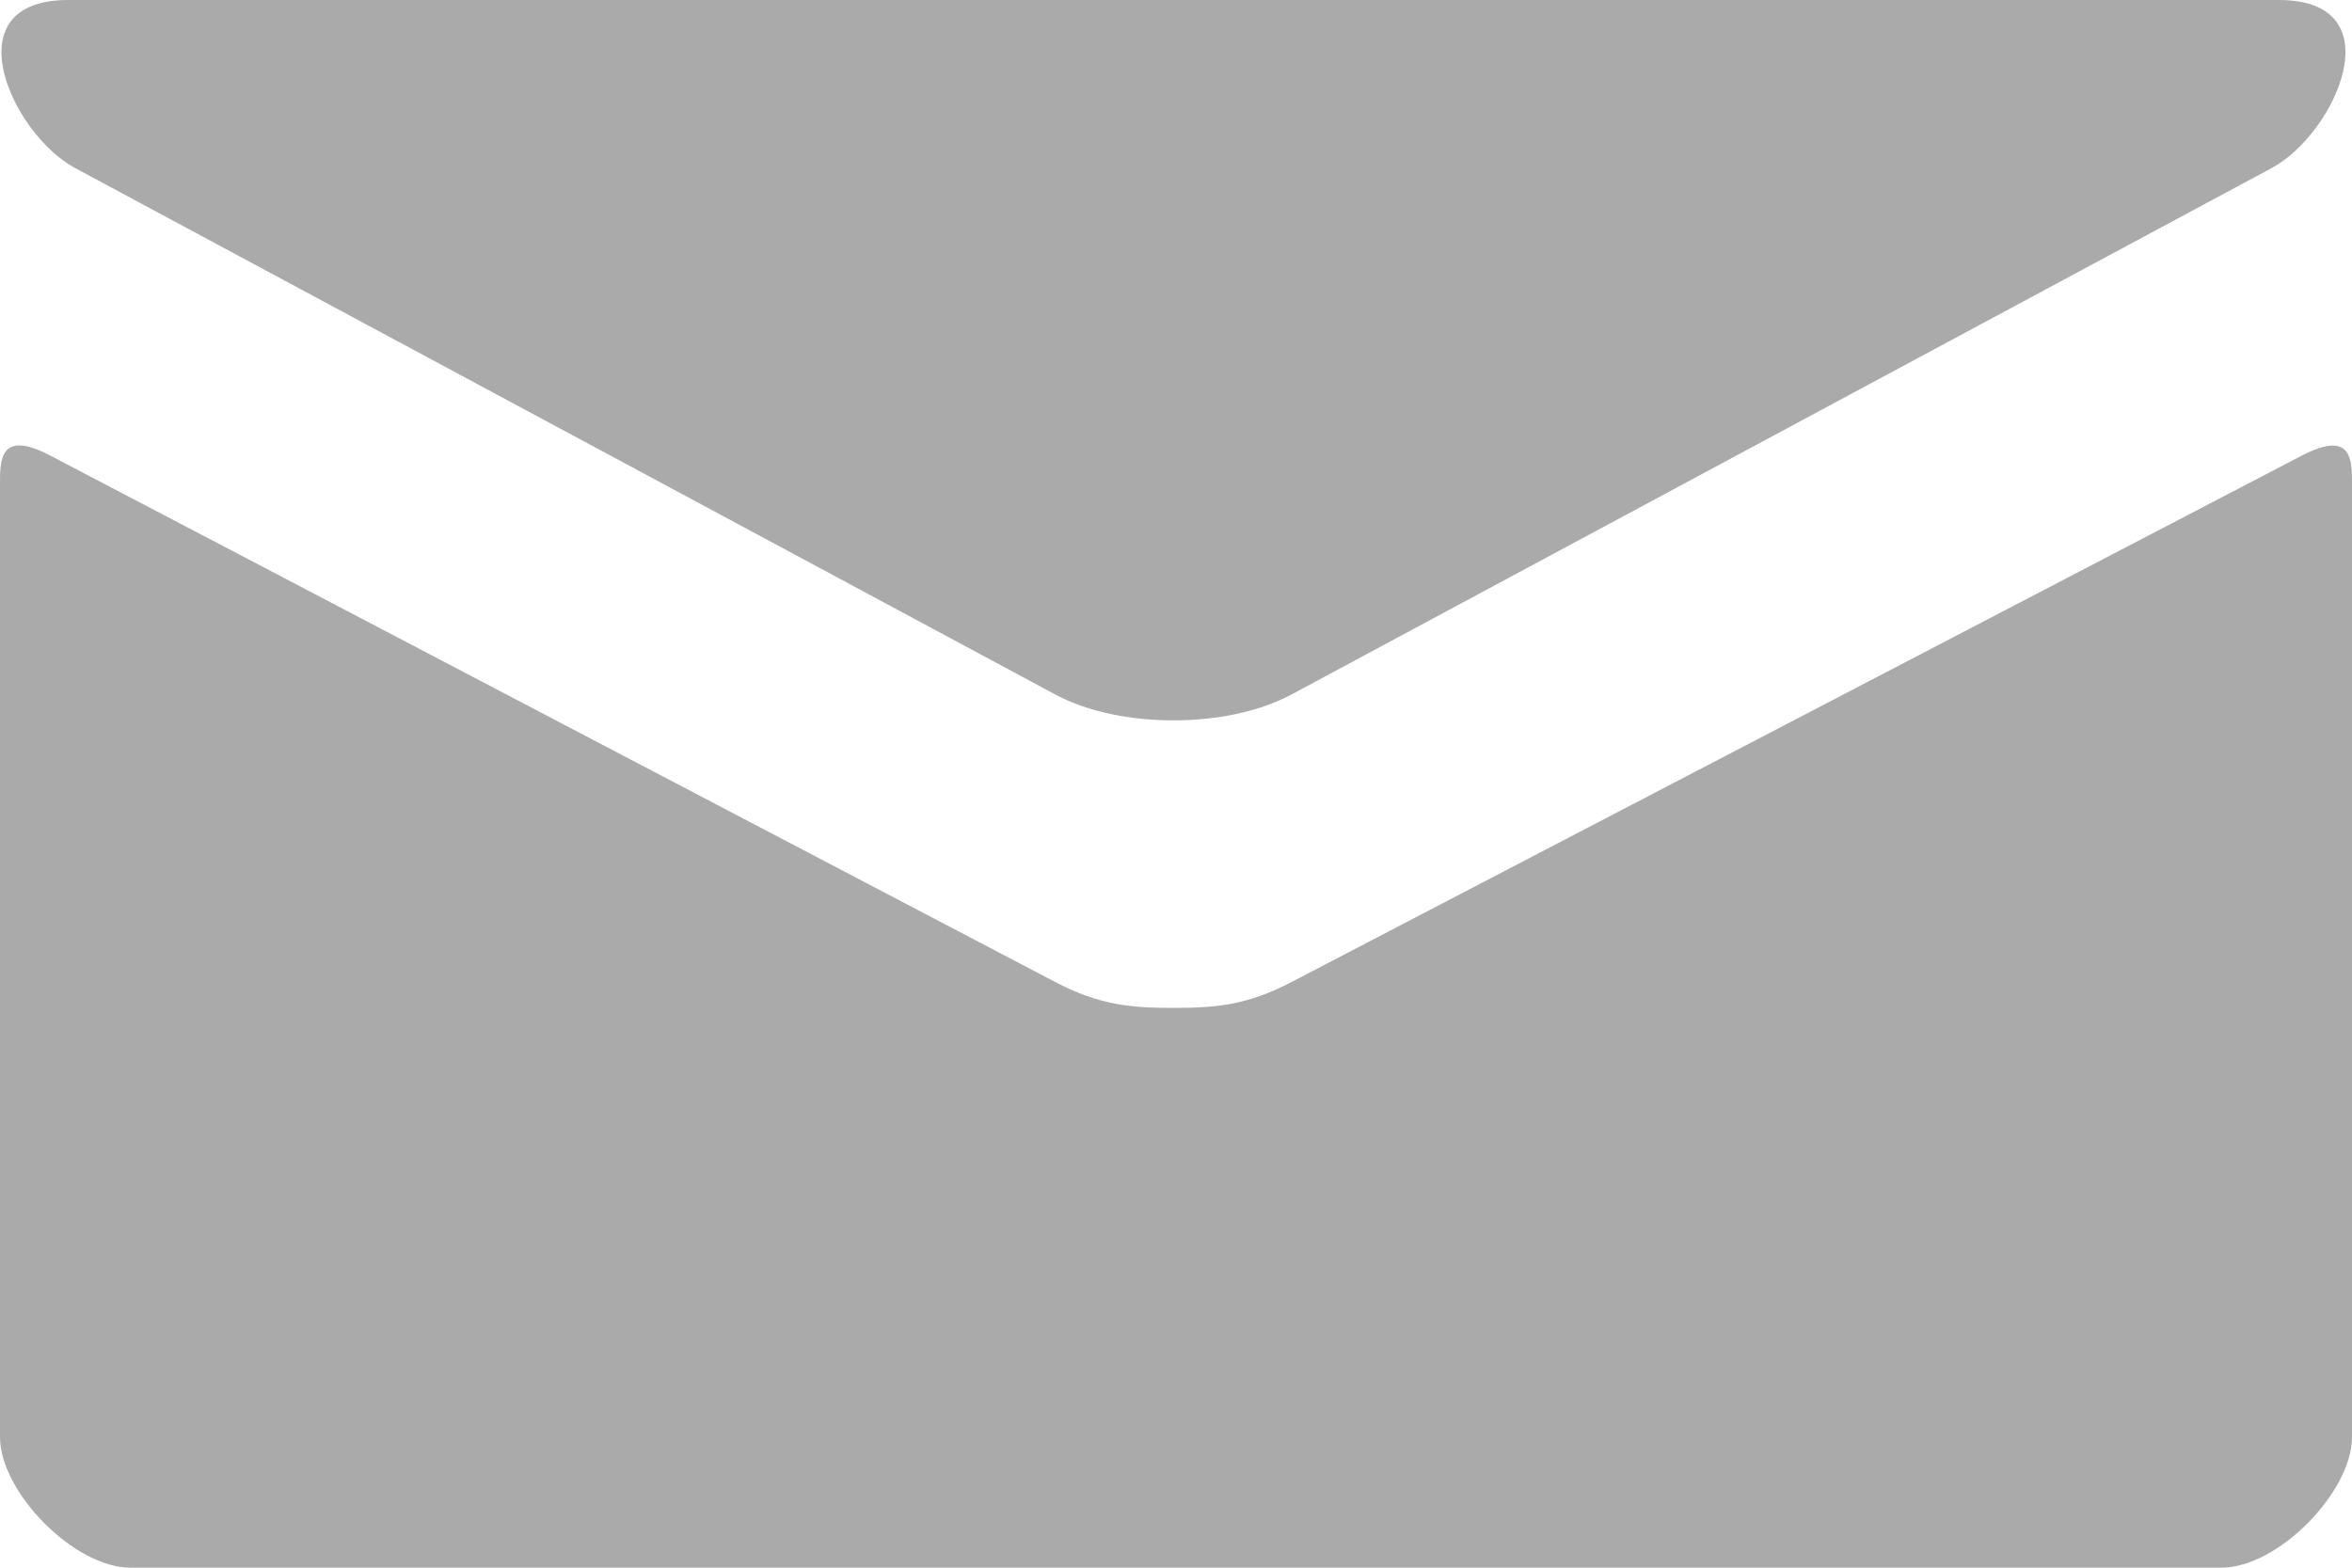
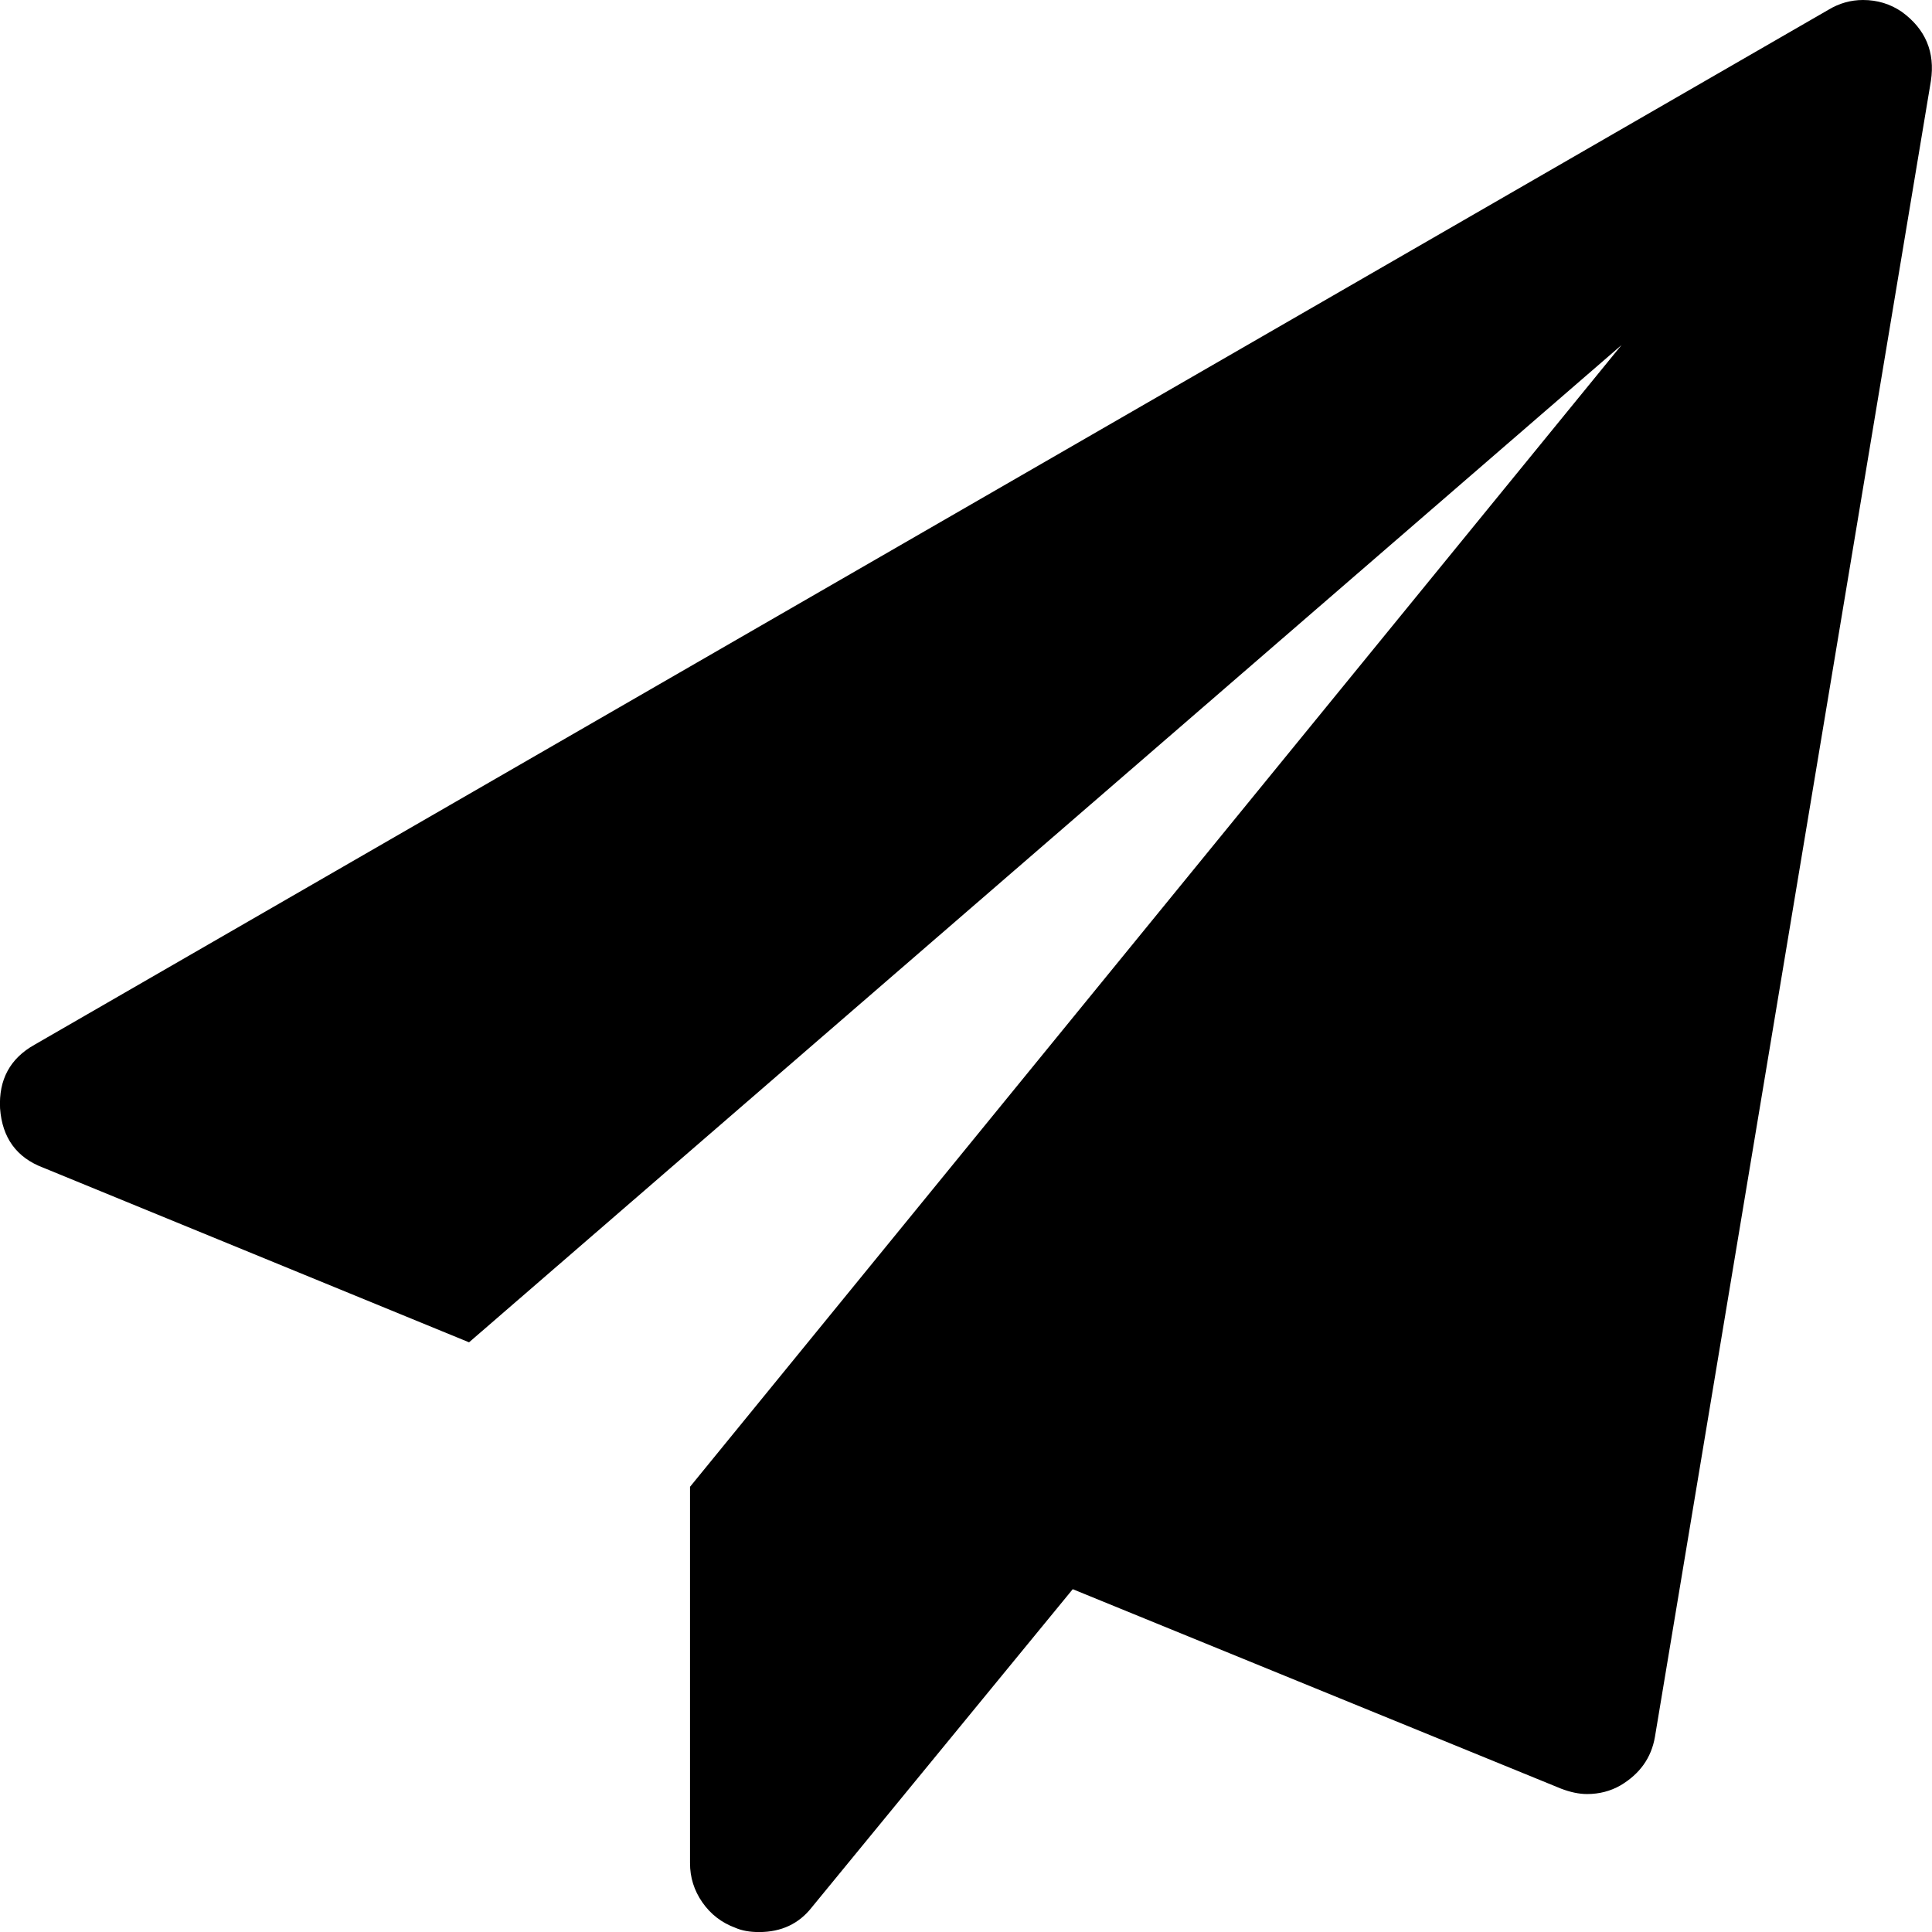
- <svg xmlns="http://www.w3.org/2000/svg" viewBox="0 0 18 12" version="1.1">
-   <g stroke="none" stroke-width="1" fill="none" fill-rule="evenodd">
-     <path d="M0.574,1.286 C1.062,1.548 7.822,5.18 8.074,5.315 C8.326,5.45 8.652,5.514 8.98,5.514 C9.308,5.514 9.634,5.45 9.886,5.315 C10.138,5.18 16.898,1.548 17.386,1.286 C17.875,1.023 18.337,0 17.44,0 L0.521,0 C-0.376,0 0.086,1.023 0.574,1.286 L0.574,1.286 L0.574,1.286 Z M17.613,3.489 C17.058,3.778 10.226,7.338 9.886,7.516 C9.546,7.694 9.308,7.715 8.98,7.715 C8.652,7.715 8.414,7.694 8.074,7.516 C7.734,7.338 0.941,3.777 0.386,3.488 C-0.004,3.284 -2.77555756e-16,3.523 -2.77555756e-16,3.707 L-2.77555756e-16,11 C-2.77555756e-16,11.42 0.566,12 1,12 L17,12 C17.434,12 18,11.42 18,11 L18,3.708 C18,3.524 18.004,3.285 17.613,3.489 L17.613,3.489 L17.613,3.489 Z" fill="#AAAAAA" />
+ <svg xmlns="http://www.w3.org/2000/svg" viewBox="0 0 32 32" version="1.1" stroke="none" stroke-width="1" fill-rule="evenodd">
+   <g fill="currentColor">
+     <path class="path1" d="M31.5 0.196q0.589 0.429 0.482 1.143l-4.571 27.429q-0.089 0.518-0.571 0.804-0.25 0.143-0.554 0.143-0.196 0-0.429-0.089l-8.089-3.304-4.321 5.268q-0.321 0.411-0.875 0.411-0.232 0-0.393-0.071-0.339-0.125-0.545-0.42t-0.205-0.652v-6.232l15.429-18.911-19.089 16.518-7.054-2.893q-0.661-0.25-0.714-0.982-0.036-0.714 0.571-1.054l29.714-17.143q0.268-0.161 0.571-0.161 0.357 0 0.643 0.196z" />
  </g>
</svg>
